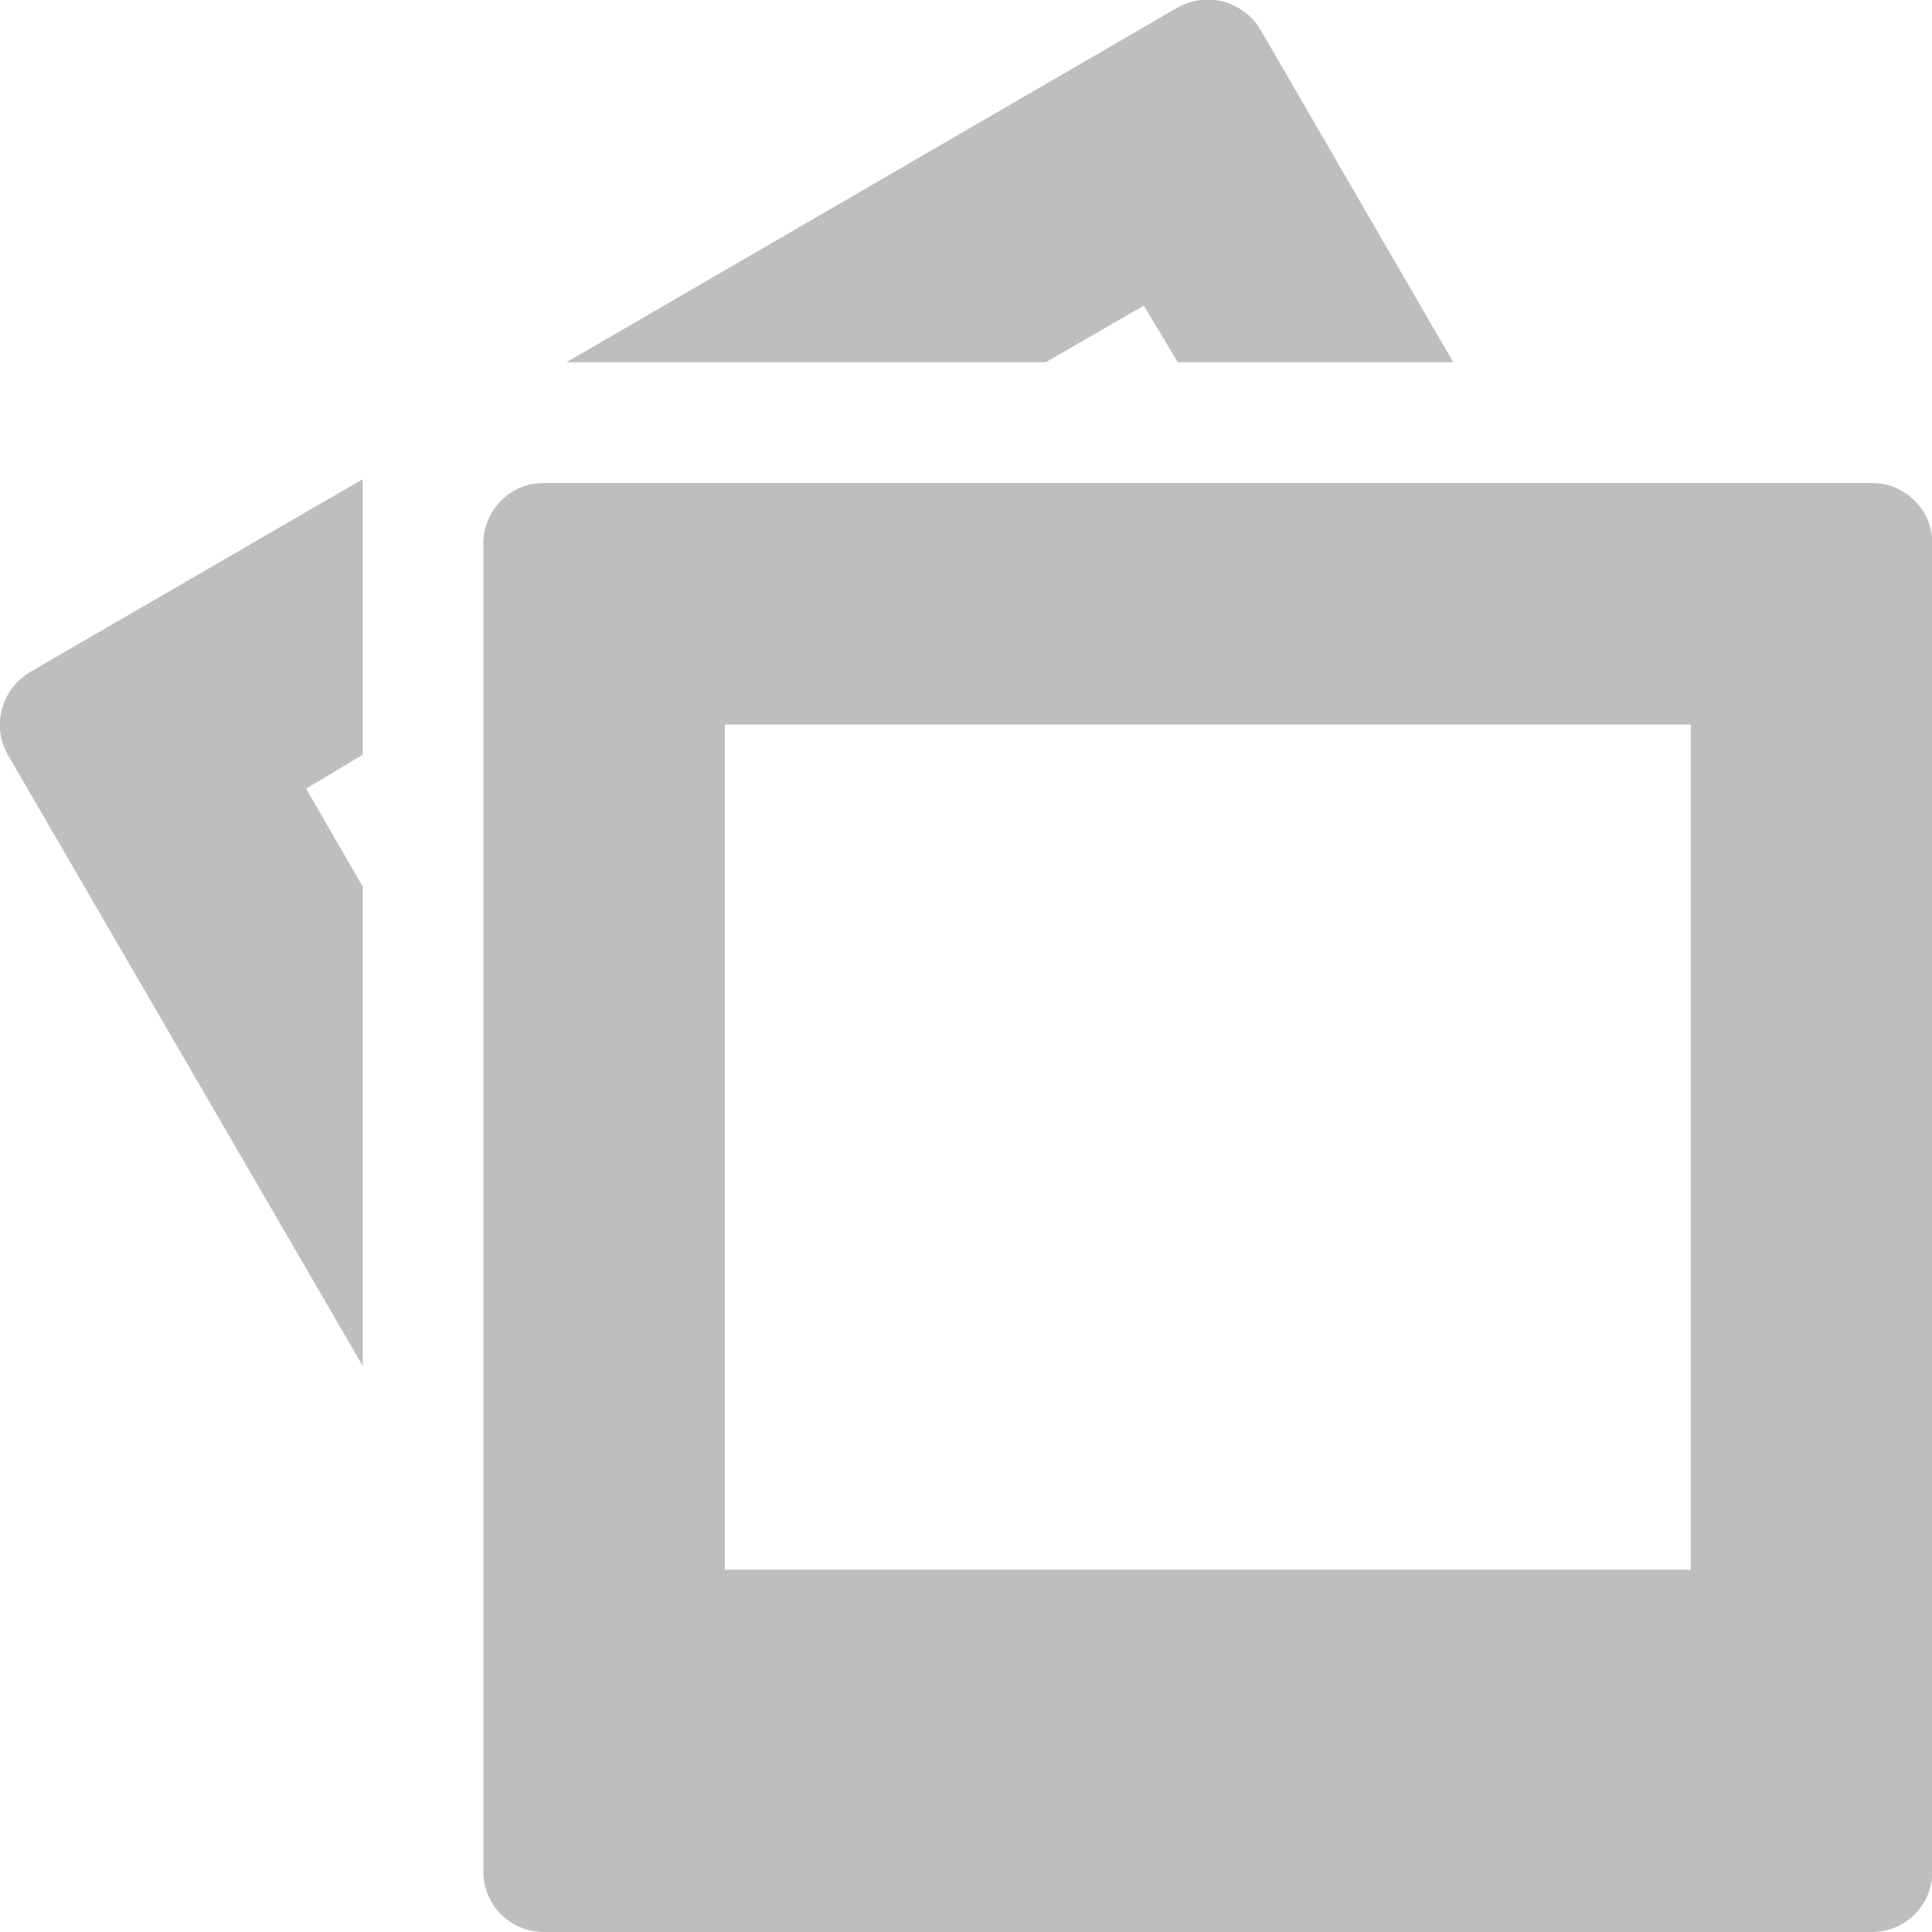
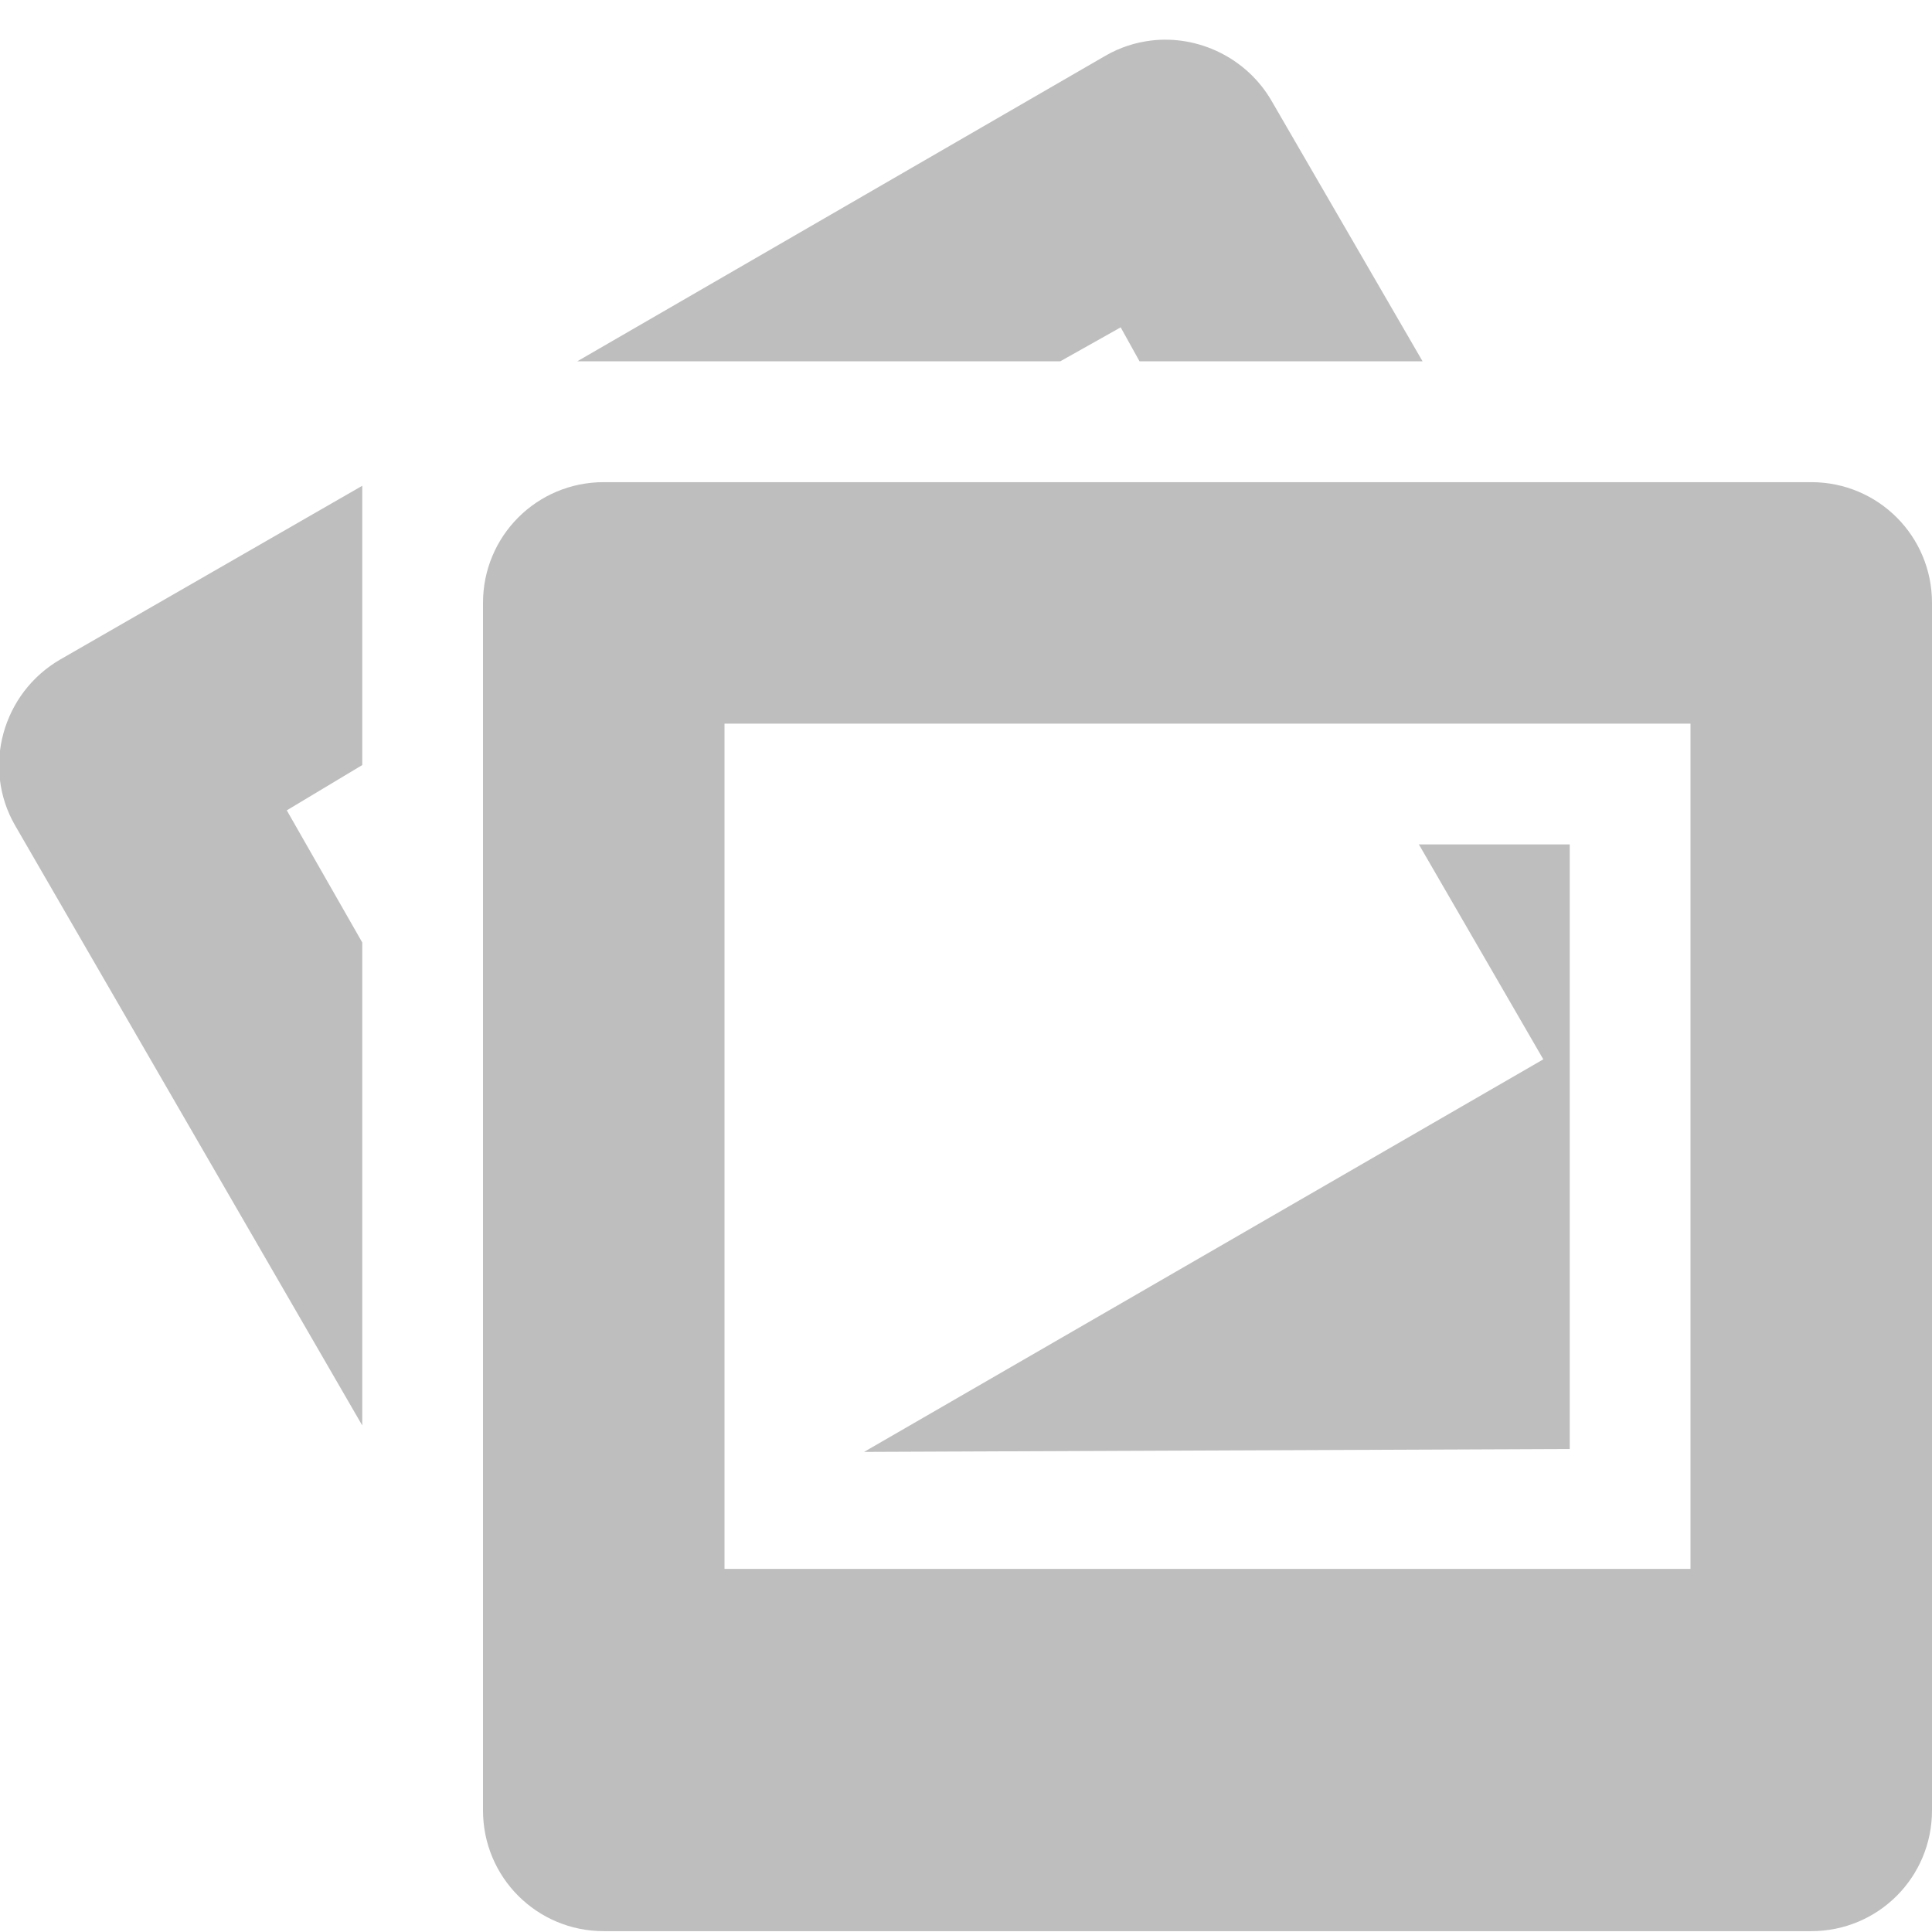
<svg xmlns="http://www.w3.org/2000/svg" version="1.1" width="16" height="16" id="svg2996">
  <defs id="defs2998" />
-   <path style="color:#000000;fill:#bebebe;fill-opacity:1;fill-rule:nonzero;stroke:none;stroke-width:1;marker:none;visibility:visible;display:inline;overflow:visible;enable-background:accumulate" d="m 9.941,0 c -0.065,0.008 -0.128,0.028 -0.188,0.062 L 4.691,3 8.66,3 9.473,2.531 9.754,3 12.035,3 10.441,0.25 C 10.337,0.07 10.135,-0.024 9.941,0 z m -6.938,3.969 -2.75,1.594 c -0.24,0.139 -0.326,0.448 -0.188,0.688 L 3.004,11.312 l 0,-3.969 -0.469,-0.812 0.469,-0.281 0,-2.281 z m 1.5,0.031 c -0.277,0 -0.5,0.223 -0.5,0.5 l 0,11 c 0,0.277 0.223,0.5 0.5,0.5 l 11,0 c 0.277,0 0.5,-0.223 0.5,-0.5 l 0,-11 c 0,-0.277 -0.223,-0.5 -0.5,-0.5 l -11,0 z m 1.5,2 8,0 0,7 -8,0 0,-7 z" id="rect6430" />
+   <g id="layer1">
+     <path d="m 5,3.993 c -0.554,0 -1,0.446 -1,1 l 0,10 c 0,0.554 0.446,1 1,1 l 10,0 c 0.554,0 1,-0.446 1,-1 l 0,-10 c 0,-0.554 -0.446,-1 -1,-1 l -10,0 z m 1,2 8,0 0,7 -8,0 0,-7 z" id="rect4703" style="fill:#bebebe;fill-opacity:1;fill-rule:nonzero;stroke:none" />
+     <path d="m 9.531,0.336 c -0.129,0.016 -0.255,0.056 -0.375,0.125 l -4.375,2.531 4,0 0.5,-0.281 0.156,0.281 2.344,0 -1.25,-2.156 c -0.208,-0.36 -0.613,-0.548 -1,-0.5 z m -6.531,3.687 -2.5,1.438 c -0.48,0.277 -0.652,0.895 -0.375,1.375 L 3,11.805 l 0,-4 -0.625,-1.094 0.625,-0.375 z m 8.75,2.969 1.031,1.781 L 7.156,12.024 13,12 l 0,-5.007 -1.25,0 z" id="path4993" style="fill:#bebebe;fill-opacity:1;fill-rule:nonzero;stroke:none" />
+   </g>
</svg>
